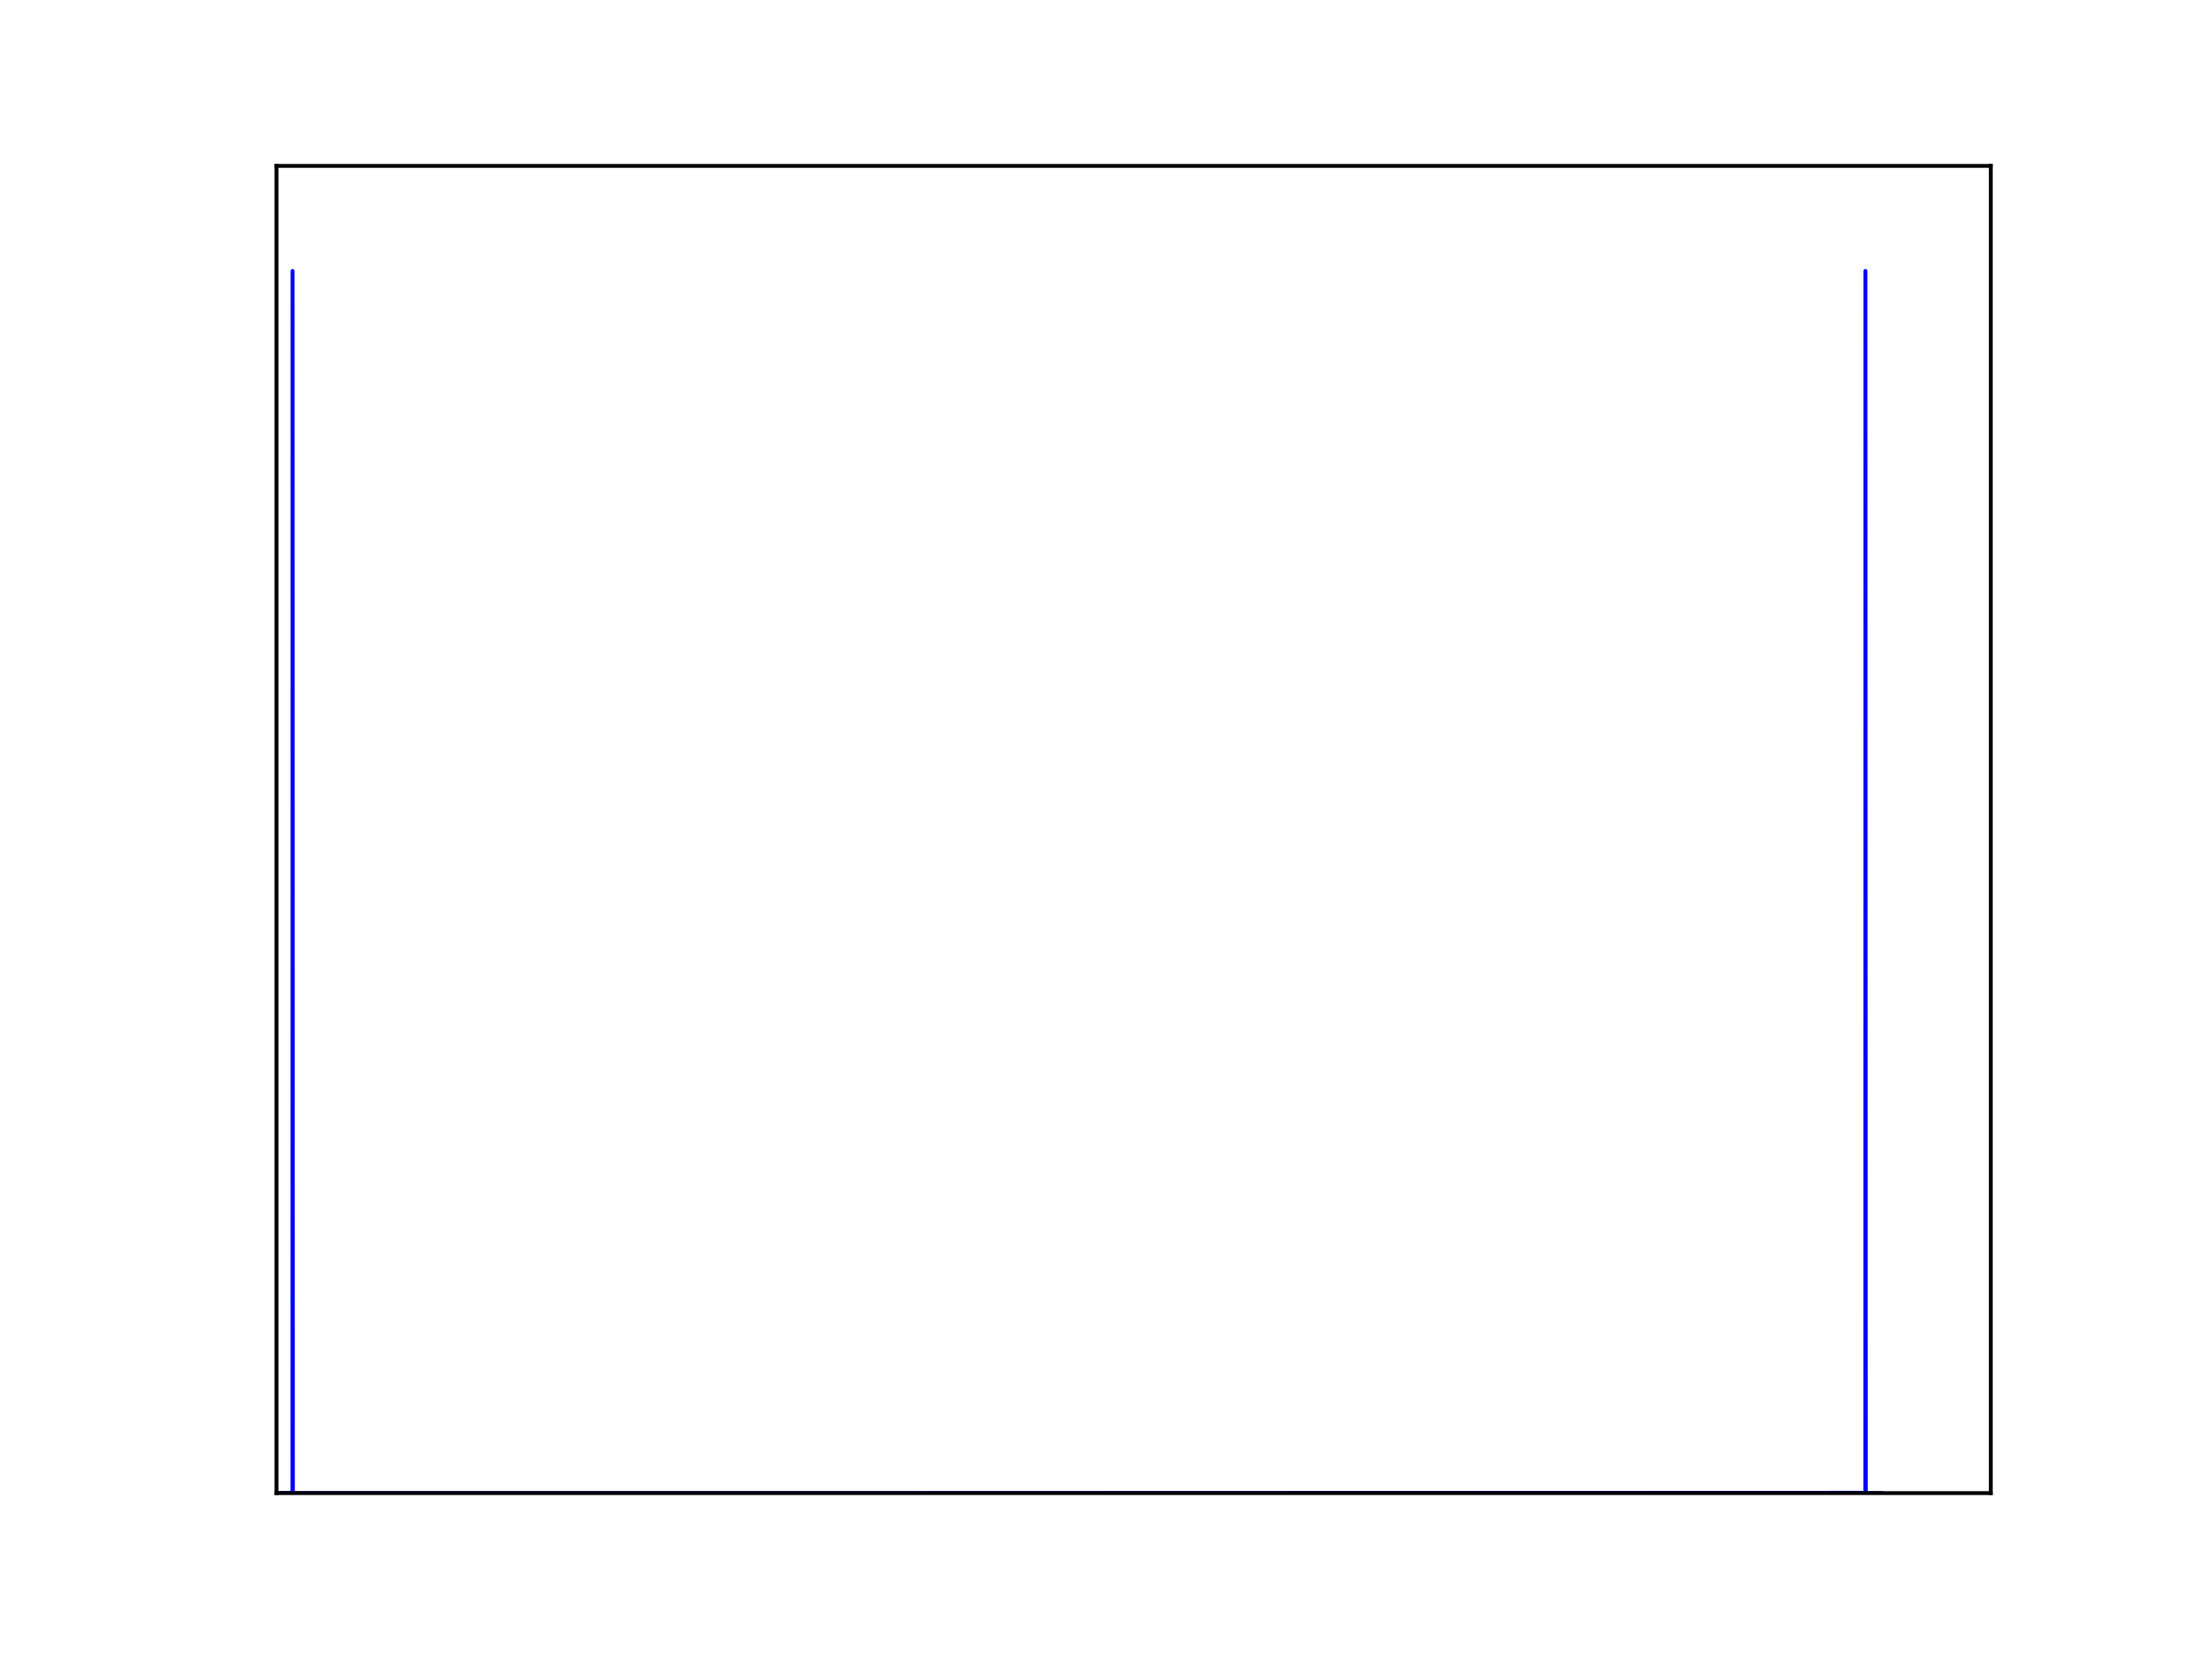
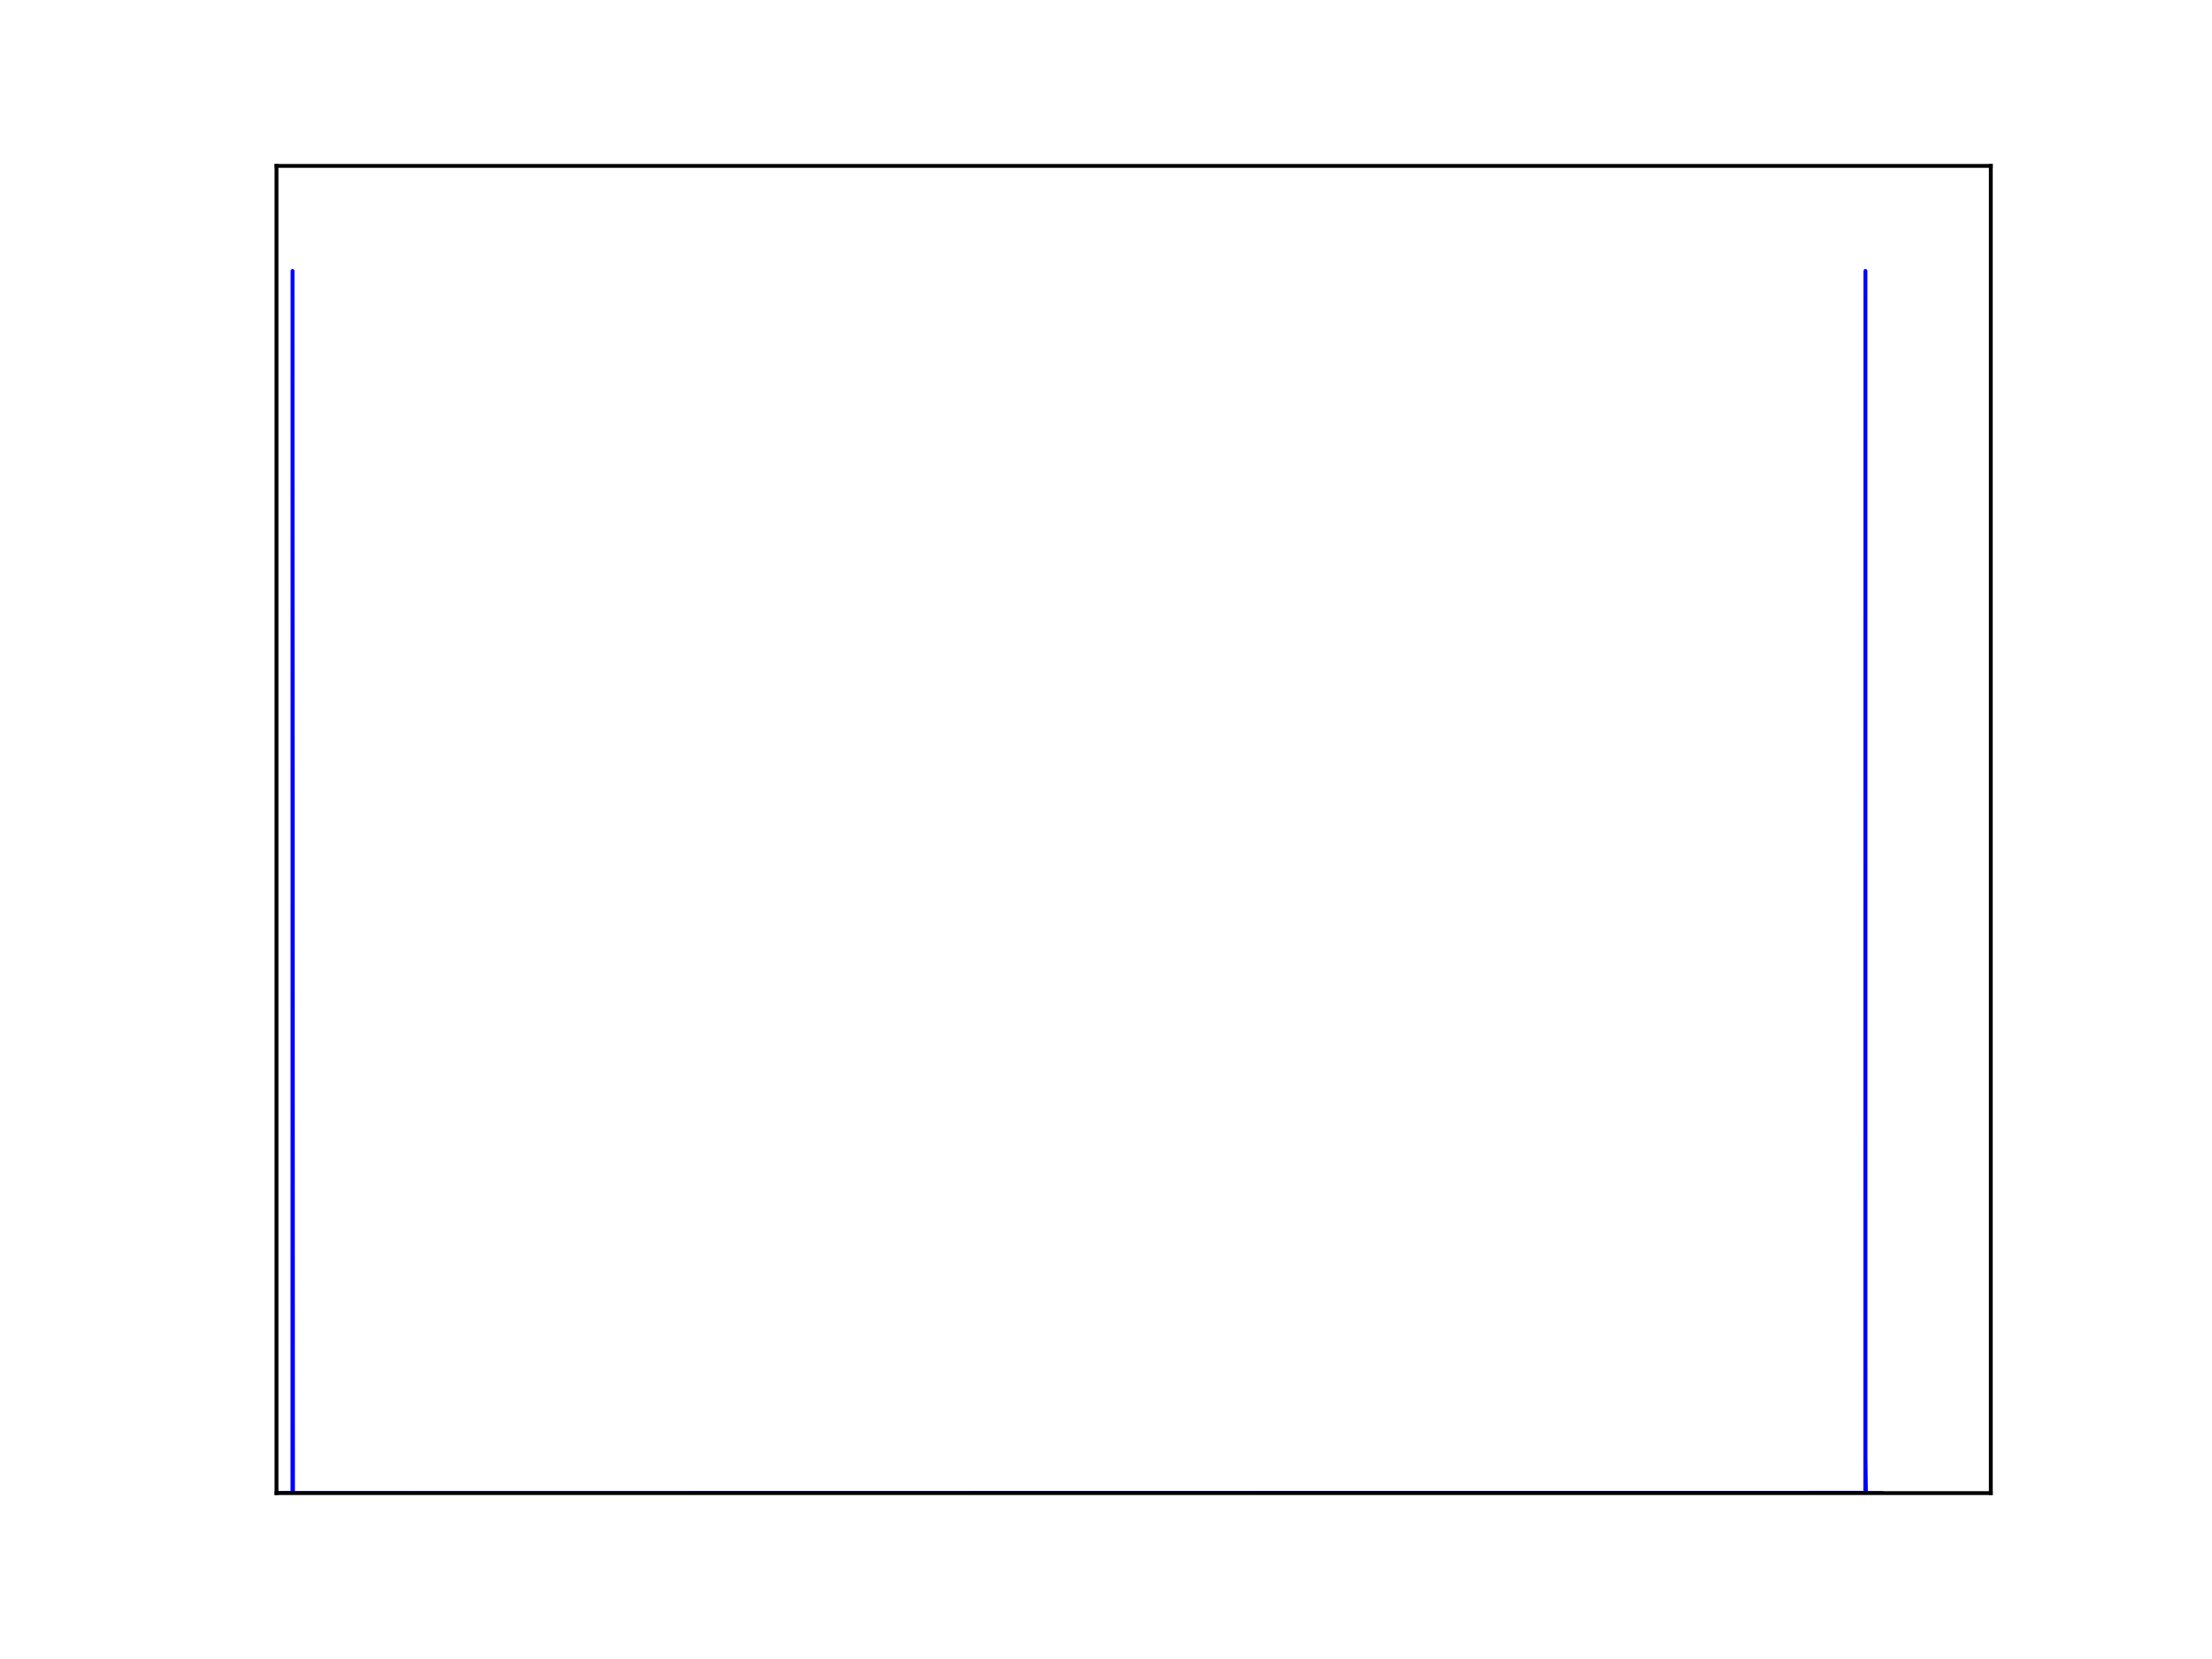
<svg xmlns="http://www.w3.org/2000/svg" width="576pt" height="432pt" viewBox="0 0 576 432" version="1.1" id="svg1">
  <filter id="colorAdd">
    <feComposite in="SourceGraphic" in2="BackgroundImage" operator="arithmetic" k2="1" k3="1" />
  </filter>
  <g id="figure1">
    <g id="patch1">
-       <path style="fill: #ffffff; stroke: #ffffff; stroke-width: 1; stroke-linejoin: round; stroke-linecap: square;  opacity: 1" d="M0 432L576 432L576 0 L0 0L0 432" />
+       <path style="fill: #ffffff; stroke: #ffffff; stroke-width: 1; stroke-linejoin: round; stroke-linecap: square;  opacity: 1" d="M0 432L576 432L576 0 L0 0z" />
    </g>
    <g id="axes1">
      <g id="patch2">
-         <path style="fill: #ffffff; opacity: 1" d="M72 388.8L518.4 388.8L518.4 43.2 L72 43.2L72 388.8" />
+         <path style="fill: #ffffff; opacity: 1" d="M72 388.8L518.4 388.8L518.4 43.2 L72 43.2z" />
      </g>
      <g id="line2d1">
        <defs>
          <clipPath id="p50431ccdcb28178602d99d9270004dde">
            <rect x="72" y="43.2" width="446.4" height="345.6" />
          </clipPath>
        </defs>
-         <path style="fill: none; stroke: #0000ff; stroke-width: 1; stroke-linejoin: round; stroke-linecap: square;  opacity: 1" clip-path="url(#p50431ccdcb28178602d99d9270004dde)" d="M72 388.8L76.132 388.704L76.152 388.456 L76.158 388.475L76.171 262.49L76.177 70.553 L76.273 388.787L76.63 388.8L221.059 388.8 L485.704 388.714L485.73 388.402L485.736 386.681 L485.755 70.553L485.845 388.786L486.183 388.8 L489.926 388.8L489.926 388.8" />
+         <path style="fill: none; stroke: #0000ff; stroke-width: 1; stroke-linejoin: round; stroke-linecap: square;  opacity: 1" clip-path="url(#p50431ccdcb28178602d99d9270004dde)" d="M72 388.8L76.132 388.704L76.152 388.456 L76.158 388.475L76.171 262.49L76.177 70.553 L76.183 112.96L76.183 112.96L76.298 388.794 L77.114 388.8L485.704 388.714L485.73 388.402 L485.736 386.681L485.755 70.553L485.768 379.474 L485.768 379.474L485.883 388.795L487.018 388.8 L489.926 388.8L489.926 388.8" />
      </g>
      <g id="matplotlib.axis1">
</g>
      <g id="matplotlib.axis2">
</g>
      <g id="patch3">
        <path style="fill: none; stroke: #000000; stroke-width: 1; stroke-linejoin: round; stroke-linecap: square;  opacity: 1" d="M72 43.2L518.4 43.2" />
      </g>
      <g id="patch4">
        <path style="fill: none; stroke: #000000; stroke-width: 1; stroke-linejoin: round; stroke-linecap: square;  opacity: 1" d="M518.4 388.8L518.4 43.2" />
      </g>
      <g id="patch5">
        <path style="fill: none; stroke: #000000; stroke-width: 1; stroke-linejoin: round; stroke-linecap: square;  opacity: 1" d="M72 388.8L518.4 388.8" />
      </g>
      <g id="patch6">
        <path style="fill: none; stroke: #000000; stroke-width: 1; stroke-linejoin: round; stroke-linecap: square;  opacity: 1" d="M72 388.8L72 43.2" />
      </g>
    </g>
  </g>
</svg>
